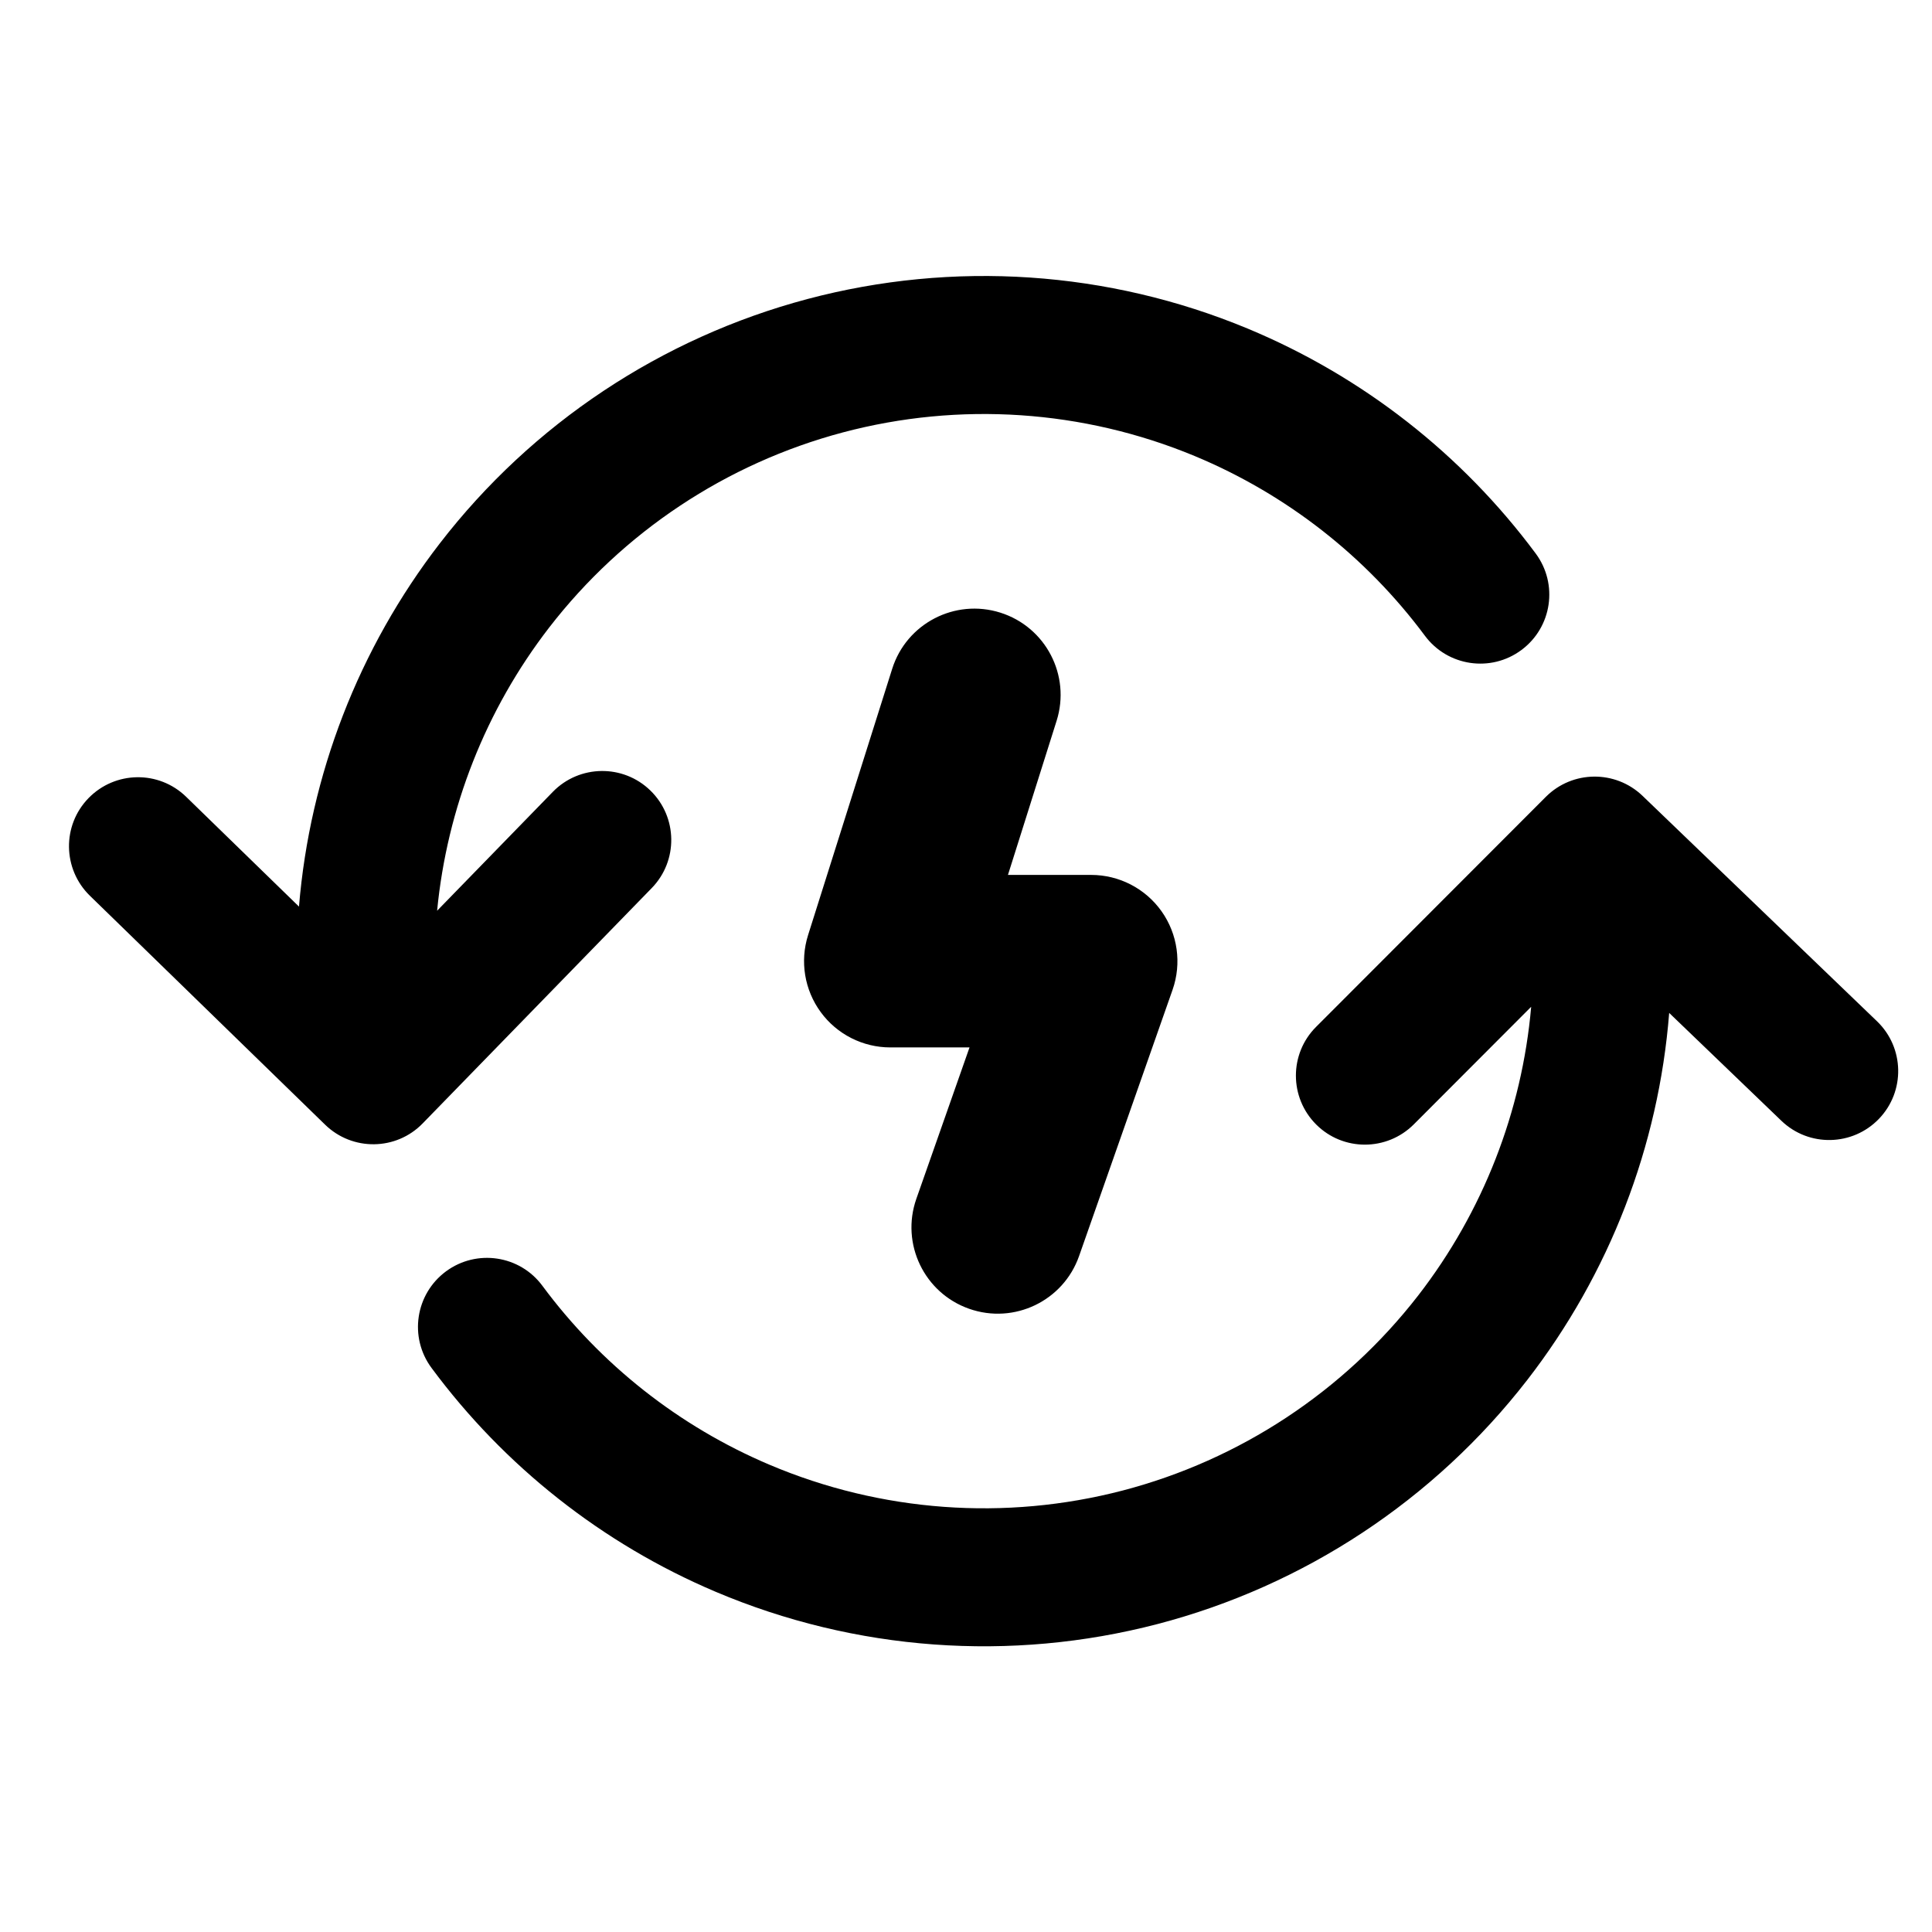
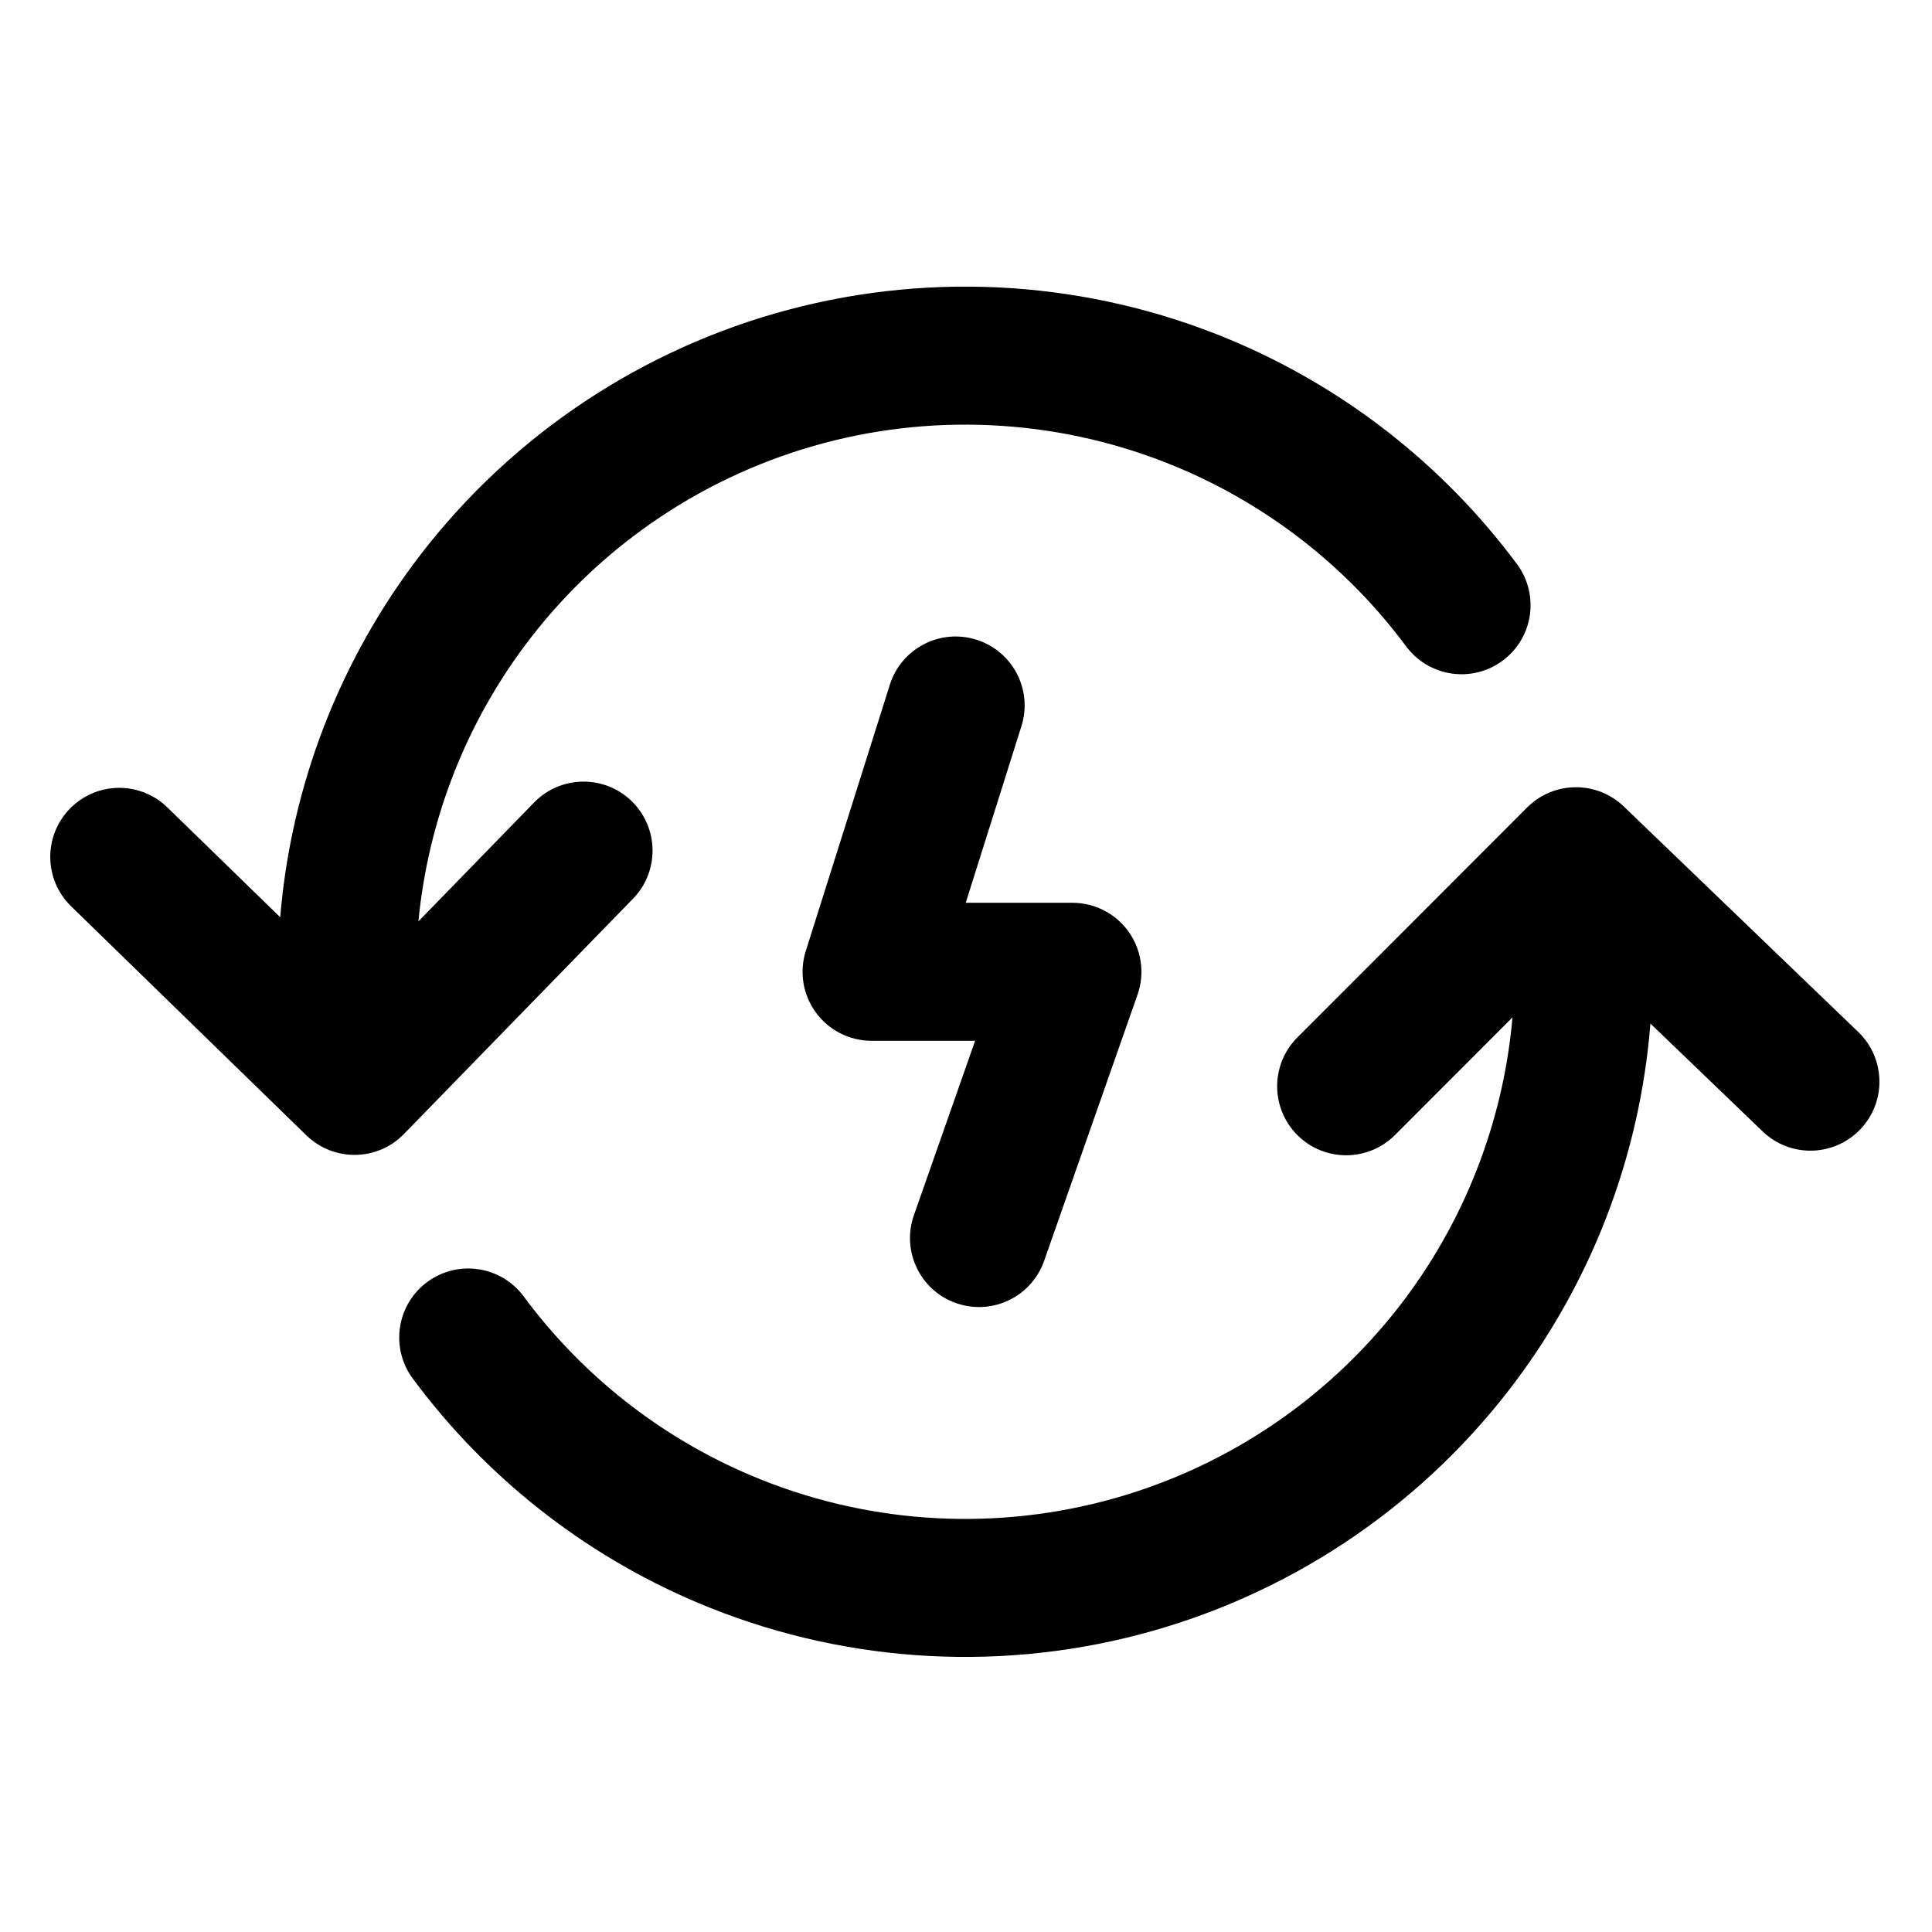
<svg xmlns="http://www.w3.org/2000/svg" width="28" height="28" viewBox="0 0 28 28" fill="none">
-   <path fill-rule="evenodd" clip-rule="evenodd" d="M17.314 6.609C15.698 5.938 13.906 5.818 12.215 6.267C10.524 6.717 9.028 7.711 7.958 9.096C7.039 10.287 6.479 11.711 6.335 13.199L8.012 11.476C8.397 11.081 9.031 11.072 9.426 11.457C9.822 11.842 9.83 12.476 9.445 12.871L6.126 16.281C5.741 16.677 5.108 16.685 4.712 16.3L1.302 12.981C0.907 12.595 0.898 11.962 1.283 11.567C1.669 11.171 2.302 11.162 2.698 11.548L4.333 13.139C4.491 11.23 5.197 9.4 6.375 7.874C7.713 6.141 9.585 4.897 11.701 4.334C13.817 3.772 16.06 3.922 18.082 4.762C19.748 5.455 21.189 6.584 22.256 8.021C22.586 8.465 22.493 9.091 22.05 9.42C21.607 9.75 20.98 9.657 20.651 9.214C19.797 8.065 18.646 7.163 17.314 6.609ZM22.404 11.548C22.789 11.163 23.412 11.157 23.805 11.534L27.203 14.801C27.601 15.184 27.614 15.817 27.231 16.215C26.848 16.613 26.215 16.626 25.817 16.243L24.191 14.68C24.039 16.611 23.326 18.461 22.133 20.001C20.786 21.738 18.902 22.982 16.775 23.537C14.647 24.092 12.396 23.927 10.371 23.069C8.727 22.372 7.308 21.248 6.254 19.825C5.925 19.381 6.019 18.755 6.463 18.426C6.907 18.098 7.533 18.191 7.861 18.635C8.704 19.773 9.838 20.671 11.152 21.228C12.77 21.914 14.569 22.045 16.27 21.602C17.97 21.158 19.476 20.164 20.553 18.776C21.492 17.563 22.058 16.11 22.191 14.591L20.489 16.296C20.098 16.686 19.465 16.687 19.075 16.297C18.684 15.906 18.683 15.273 19.074 14.882L22.404 11.548ZM15.313 10.447C15.521 9.789 15.156 9.087 14.498 8.879C13.84 8.671 13.137 9.036 12.93 9.694L11.711 13.553C11.591 13.933 11.659 14.347 11.895 14.669C12.13 14.99 12.505 15.18 12.903 15.18H14.051L13.28 17.375C13.052 18.026 13.395 18.74 14.046 18.968C14.698 19.197 15.411 18.854 15.639 18.203L16.994 14.344C17.128 13.961 17.068 13.537 16.834 13.207C16.599 12.876 16.219 12.68 15.814 12.68H14.608L15.313 10.447Z" fill="black" />
+   <path fill-rule="evenodd" clip-rule="evenodd" d="M17.043 6.763C15.427 6.092 13.634 5.972 11.943 6.421C10.252 6.871 8.756 7.865 7.687 9.25C6.767 10.441 6.207 11.865 6.064 13.353L7.741 11.63C8.126 11.235 8.759 11.226 9.155 11.611C9.55 11.997 9.559 12.63 9.174 13.025L5.854 16.435C5.469 16.831 4.836 16.839 4.44 16.454L1.031 13.135C0.635 12.749 0.627 12.116 1.012 11.721C1.397 11.325 2.03 11.316 2.426 11.702L4.061 13.293C4.219 11.384 4.926 9.554 6.103 8.028C7.441 6.295 9.313 5.051 11.429 4.488C13.546 3.926 15.788 4.076 17.81 4.916C19.477 5.609 20.917 6.738 21.985 8.175C22.314 8.619 22.222 9.245 21.778 9.574C21.335 9.904 20.709 9.811 20.379 9.368C19.526 8.219 18.375 7.317 17.043 6.763ZM22.133 11.702C22.518 11.317 23.14 11.311 23.533 11.688L26.931 14.956C27.329 15.338 27.342 15.971 26.959 16.369C26.576 16.768 25.943 16.78 25.545 16.397L23.919 14.834C23.767 16.765 23.055 18.615 21.862 20.155C20.515 21.893 18.631 23.136 16.503 23.691C14.376 24.246 12.124 24.081 10.1 23.223C8.455 22.526 7.036 21.402 5.982 19.979C5.654 19.535 5.747 18.909 6.191 18.58C6.635 18.252 7.261 18.345 7.59 18.789C8.432 19.927 9.566 20.825 10.881 21.382C12.498 22.068 14.298 22.199 15.998 21.756C17.699 21.312 19.204 20.318 20.281 18.93C21.22 17.718 21.787 16.264 21.92 14.745L20.217 16.45C19.827 16.84 19.194 16.841 18.803 16.451C18.412 16.06 18.412 15.427 18.802 15.036L22.133 11.702ZM14.803 10.526C14.97 9.999 14.678 9.437 14.151 9.271C13.624 9.105 13.063 9.397 12.896 9.924L11.678 13.783C11.582 14.086 11.636 14.418 11.825 14.675C12.013 14.932 12.313 15.084 12.631 15.084H14.132L13.245 17.612C13.062 18.133 13.336 18.704 13.857 18.886C14.379 19.069 14.949 18.795 15.132 18.274L16.486 14.415C16.593 14.109 16.546 13.77 16.358 13.505C16.171 13.241 15.867 13.084 15.543 13.084H13.996L14.803 10.526Z" fill="black" />
</svg>
